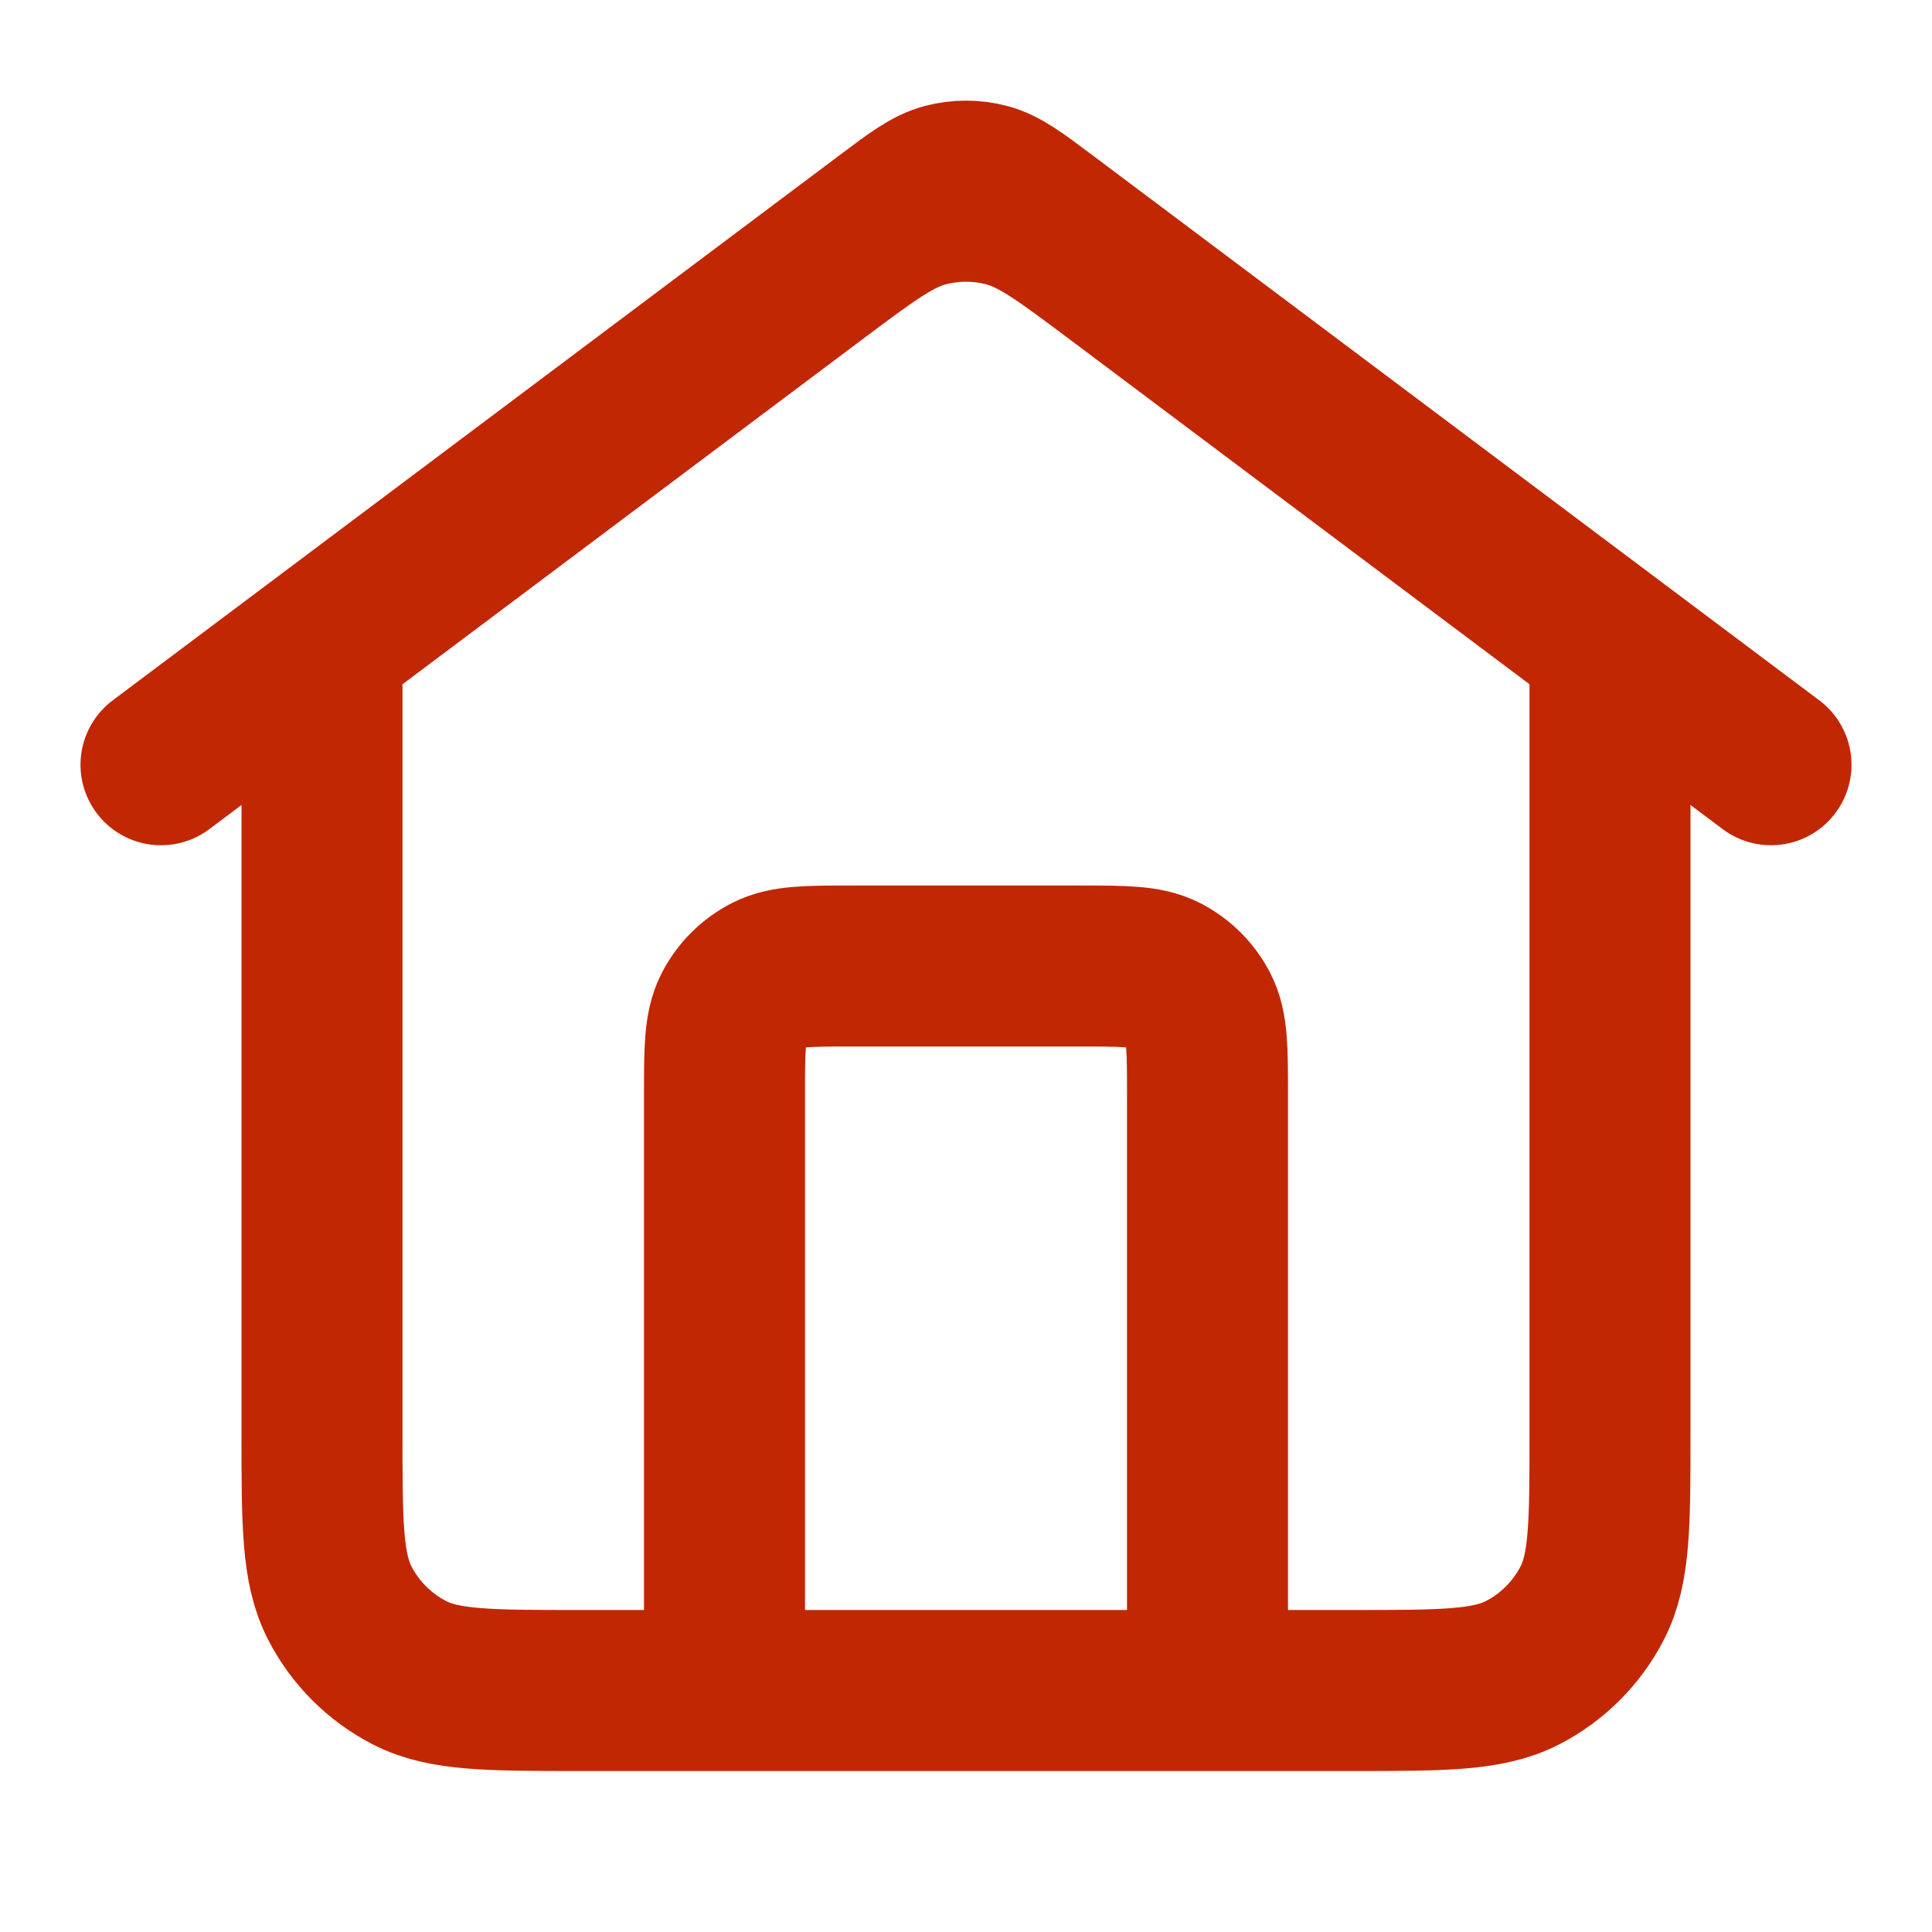
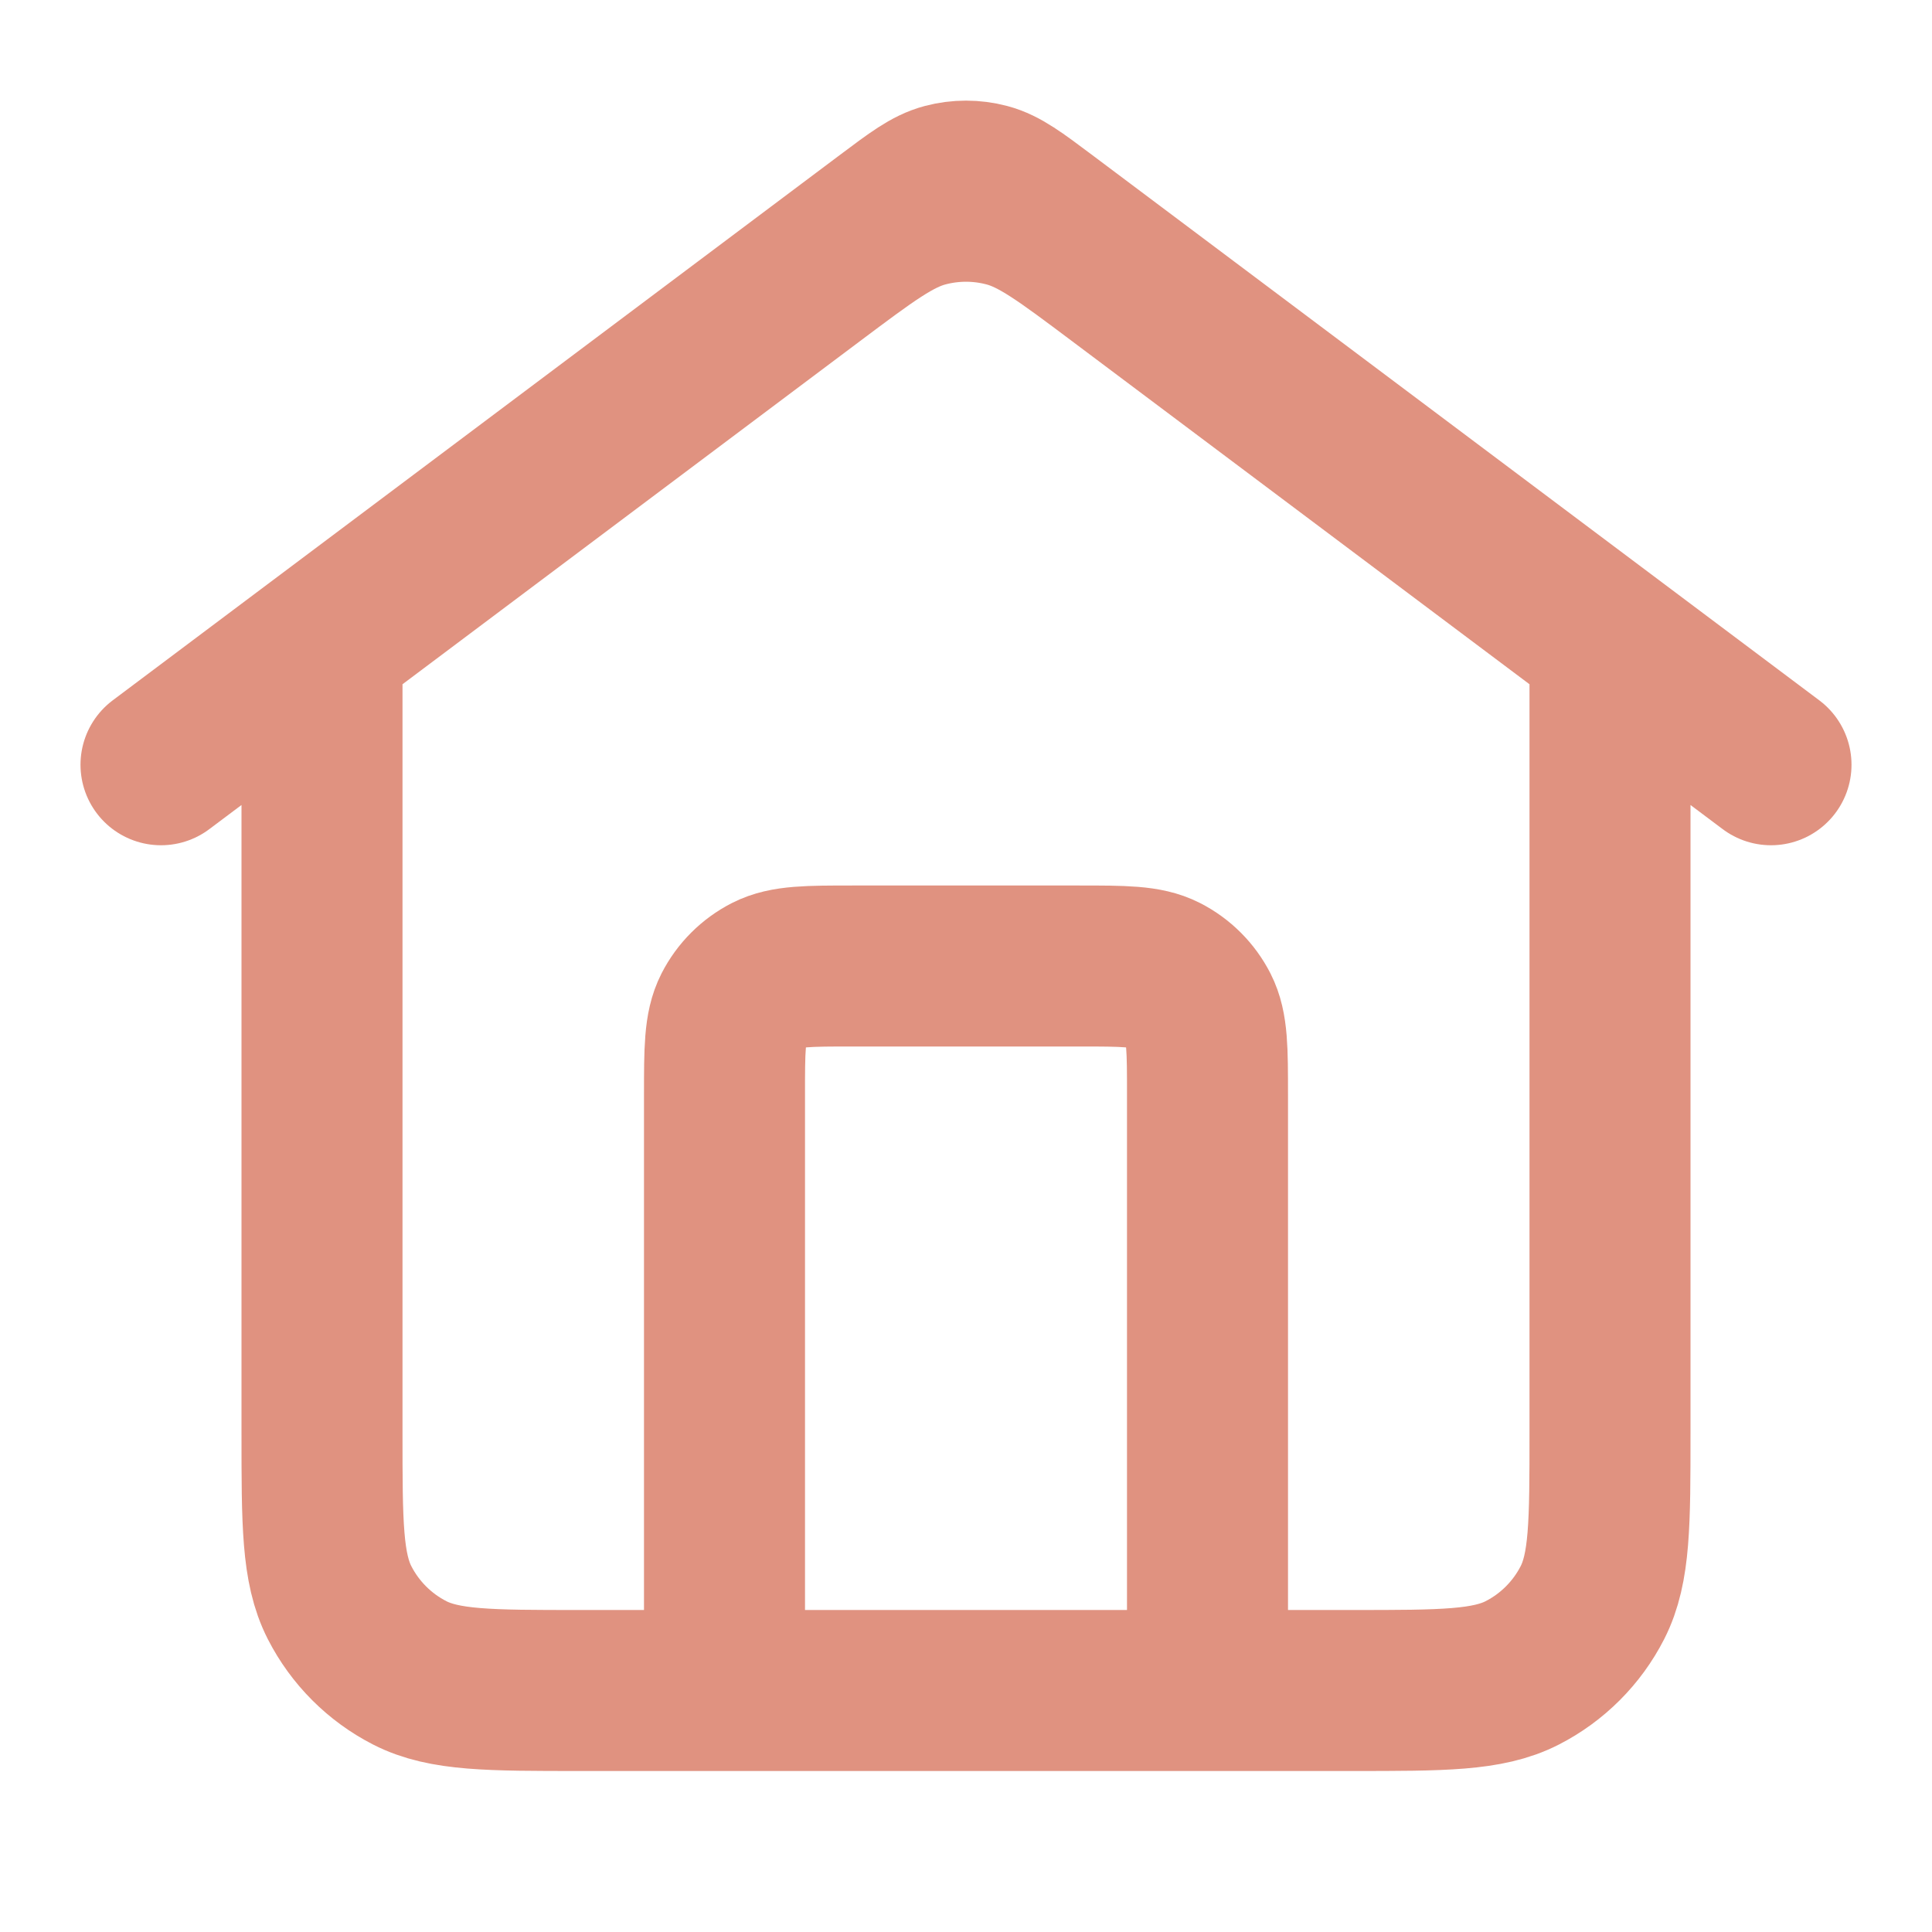
- <svg xmlns="http://www.w3.org/2000/svg" width="100%" height="100%" viewBox="0 0 24 24" fill="none">
-   <path d="M9 21V13.6C9 13.04 9 12.76 9.109 12.546C9.205 12.358 9.358 12.205 9.546 12.109C9.76 12 10.04 12 10.6 12H13.4C13.96 12 14.24 12 14.454 12.109C14.642 12.205 14.795 12.358 14.891 12.546C15 12.76 15 13.04 15 13.6V21M2 9.5L11.04 2.72C11.384 2.462 11.556 2.333 11.745 2.283C11.912 2.239 12.088 2.239 12.255 2.283C12.444 2.333 12.616 2.462 12.96 2.72L22 9.5M4 8V17.8C4 18.92 4 19.48 4.218 19.908C4.41 20.284 4.716 20.59 5.092 20.782C5.52 21 6.08 21 7.2 21H16.8C17.92 21 18.48 21 18.908 20.782C19.284 20.59 19.59 20.284 19.782 19.908C20 19.48 20 18.92 20 17.8V8L13.92 3.44C13.232 2.924 12.887 2.665 12.509 2.566C12.175 2.478 11.825 2.478 11.491 2.566C11.113 2.665 10.768 2.924 10.08 3.44L4 8Z" stroke="#C22703" stroke-width="2" stroke-linecap="round" stroke-linejoin="round" />
+ <svg xmlns="http://www.w3.org/2000/svg" width="24" height="24" viewBox="0 0 24 24" fill="none">
+   <path d="M9 21V13.6C9 13.04 9 12.76 9.109 12.546C9.205 12.358 9.358 12.205 9.546 12.109C9.76 12 10.04 12 10.6 12H13.4C13.96 12 14.24 12 14.454 12.109C14.642 12.205 14.795 12.358 14.891 12.546C15 12.76 15 13.04 15 13.6V21M2 9.5L11.04 2.72C11.384 2.462 11.556 2.333 11.745 2.283C11.912 2.239 12.088 2.239 12.255 2.283C12.444 2.333 12.616 2.462 12.96 2.72L22 9.5M4 8V17.8C4 18.92 4 19.48 4.218 19.908C4.41 20.284 4.716 20.59 5.092 20.782C5.52 21 6.08 21 7.2 21H16.8C17.92 21 18.48 21 18.908 20.782C19.284 20.59 19.59 20.284 19.782 19.908C20 19.48 20 18.92 20 17.8V8L13.92 3.44C13.232 2.924 12.887 2.665 12.509 2.566C12.175 2.478 11.825 2.478 11.491 2.566C11.113 2.665 10.768 2.924 10.08 3.44L4 8Z" stroke="#E09280" stroke-width="2" stroke-linecap="round" stroke-linejoin="round" />
</svg>
